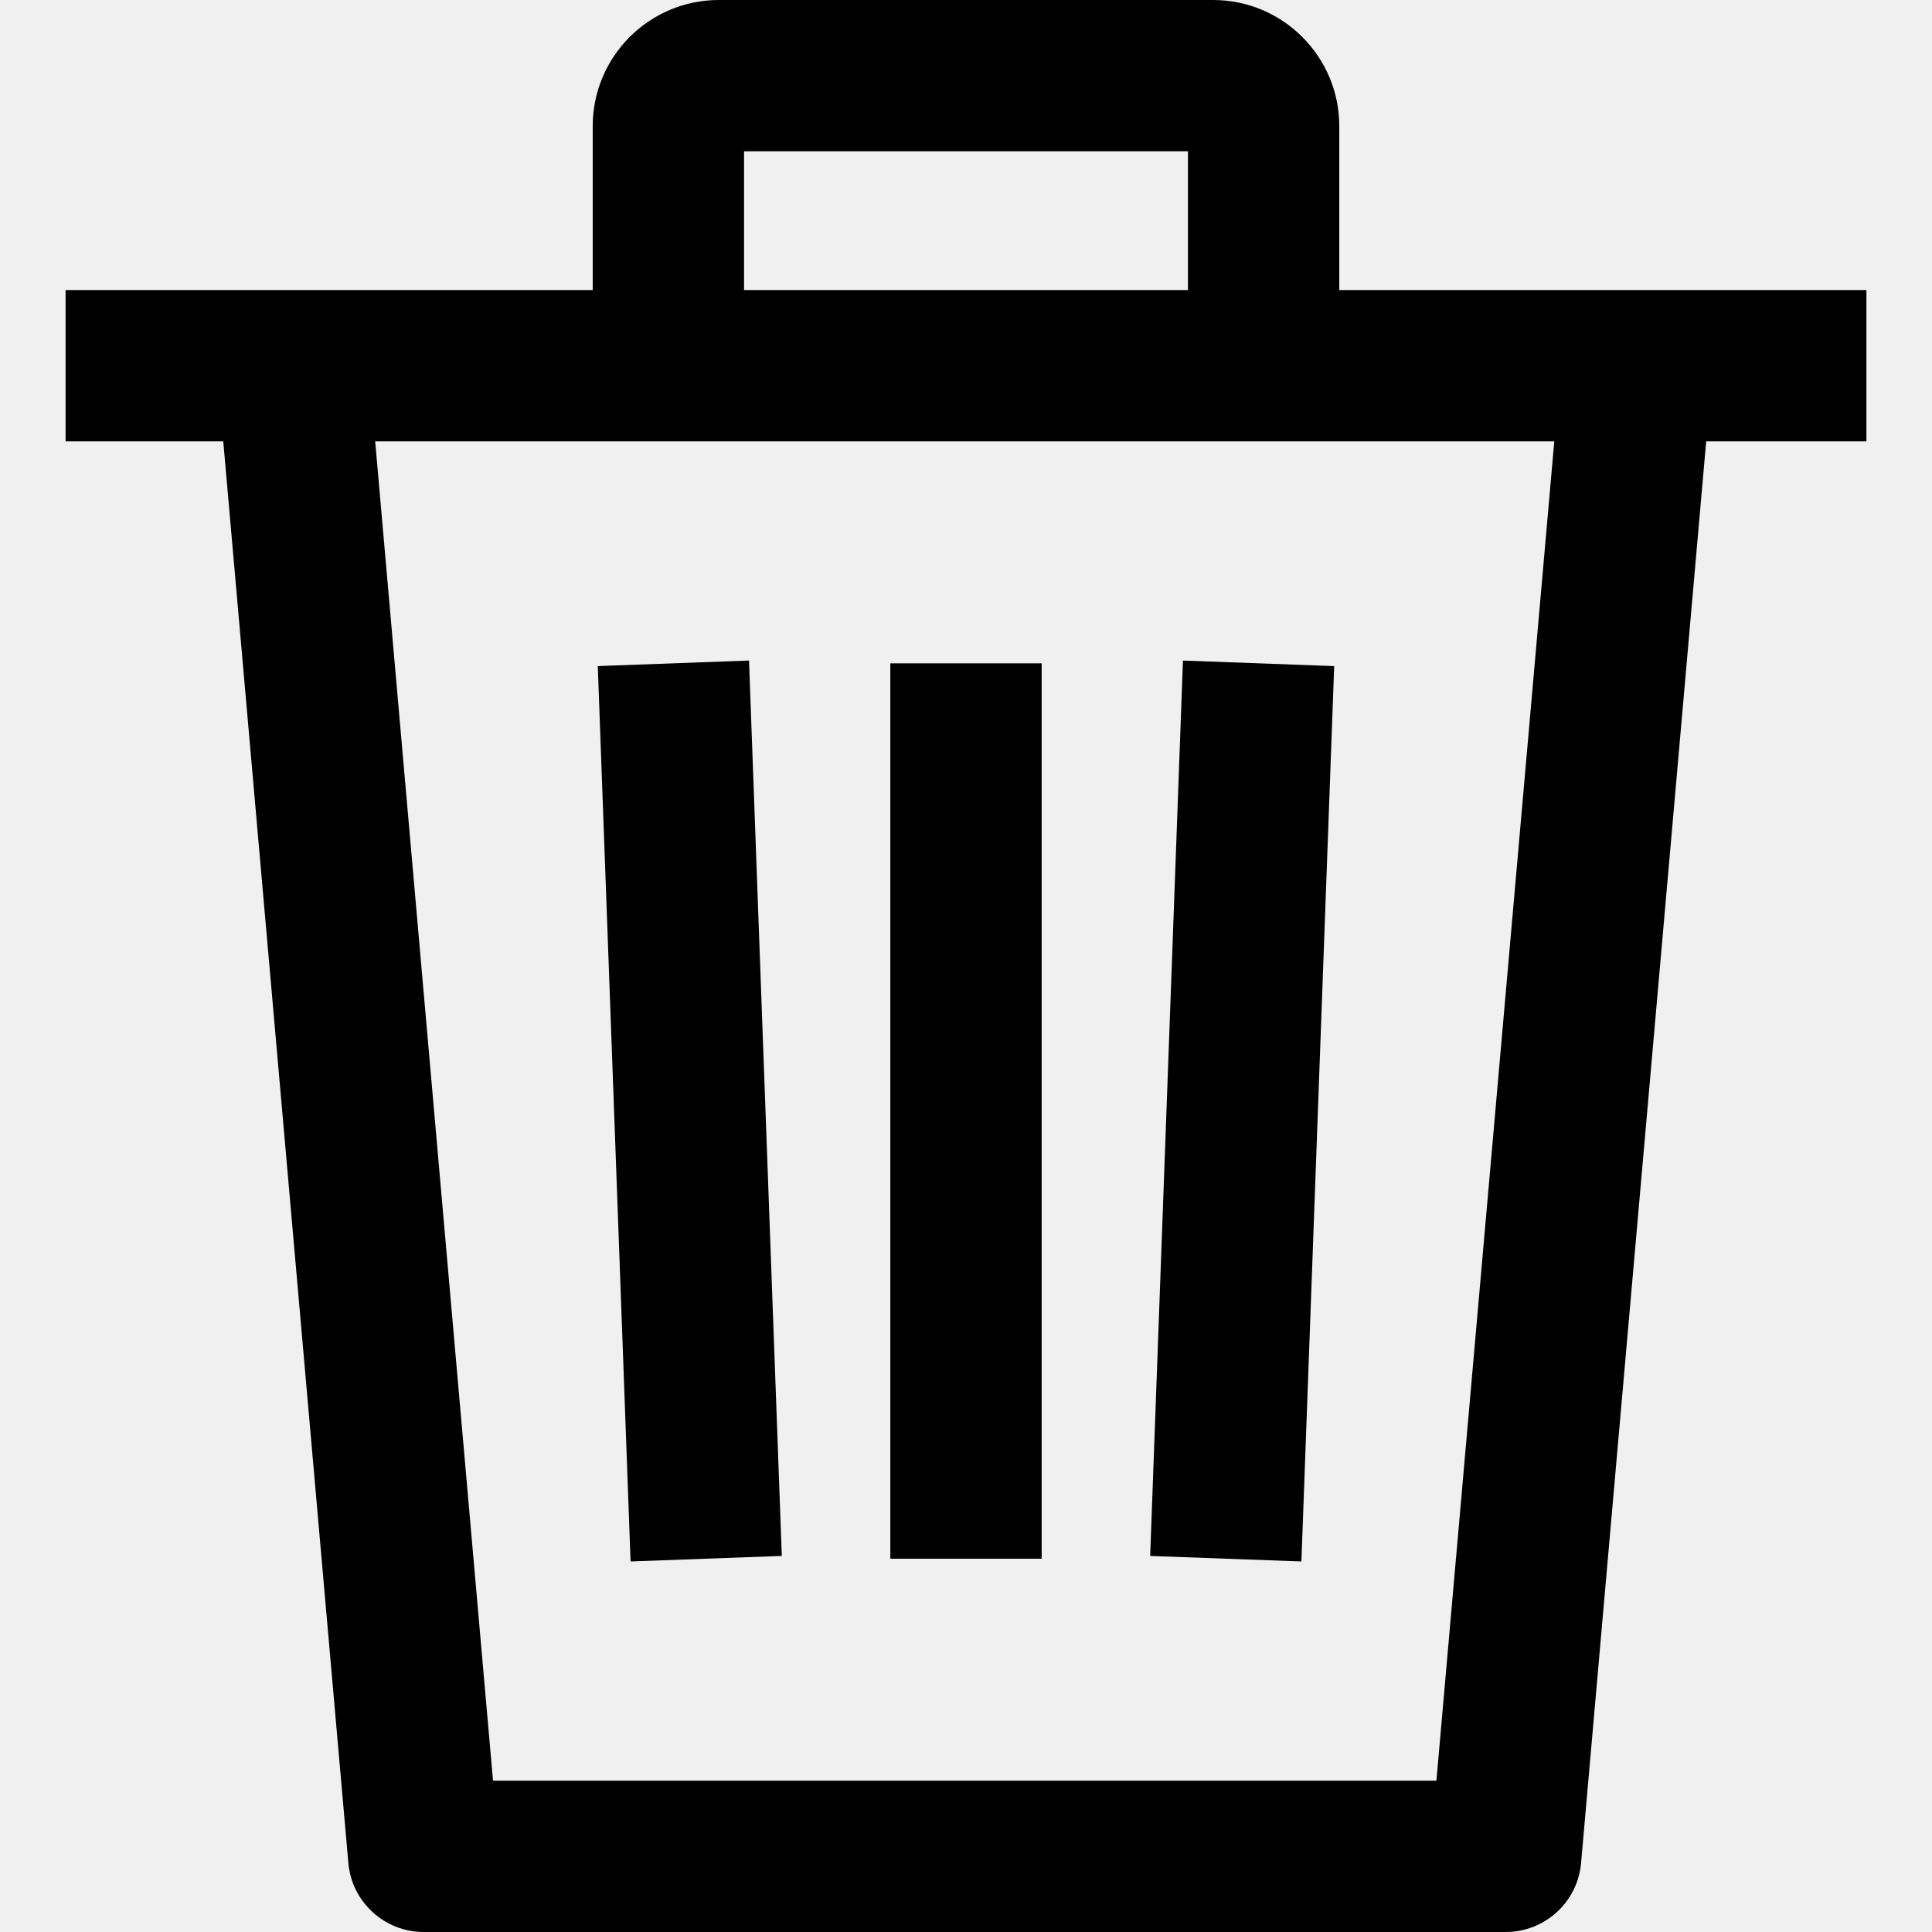
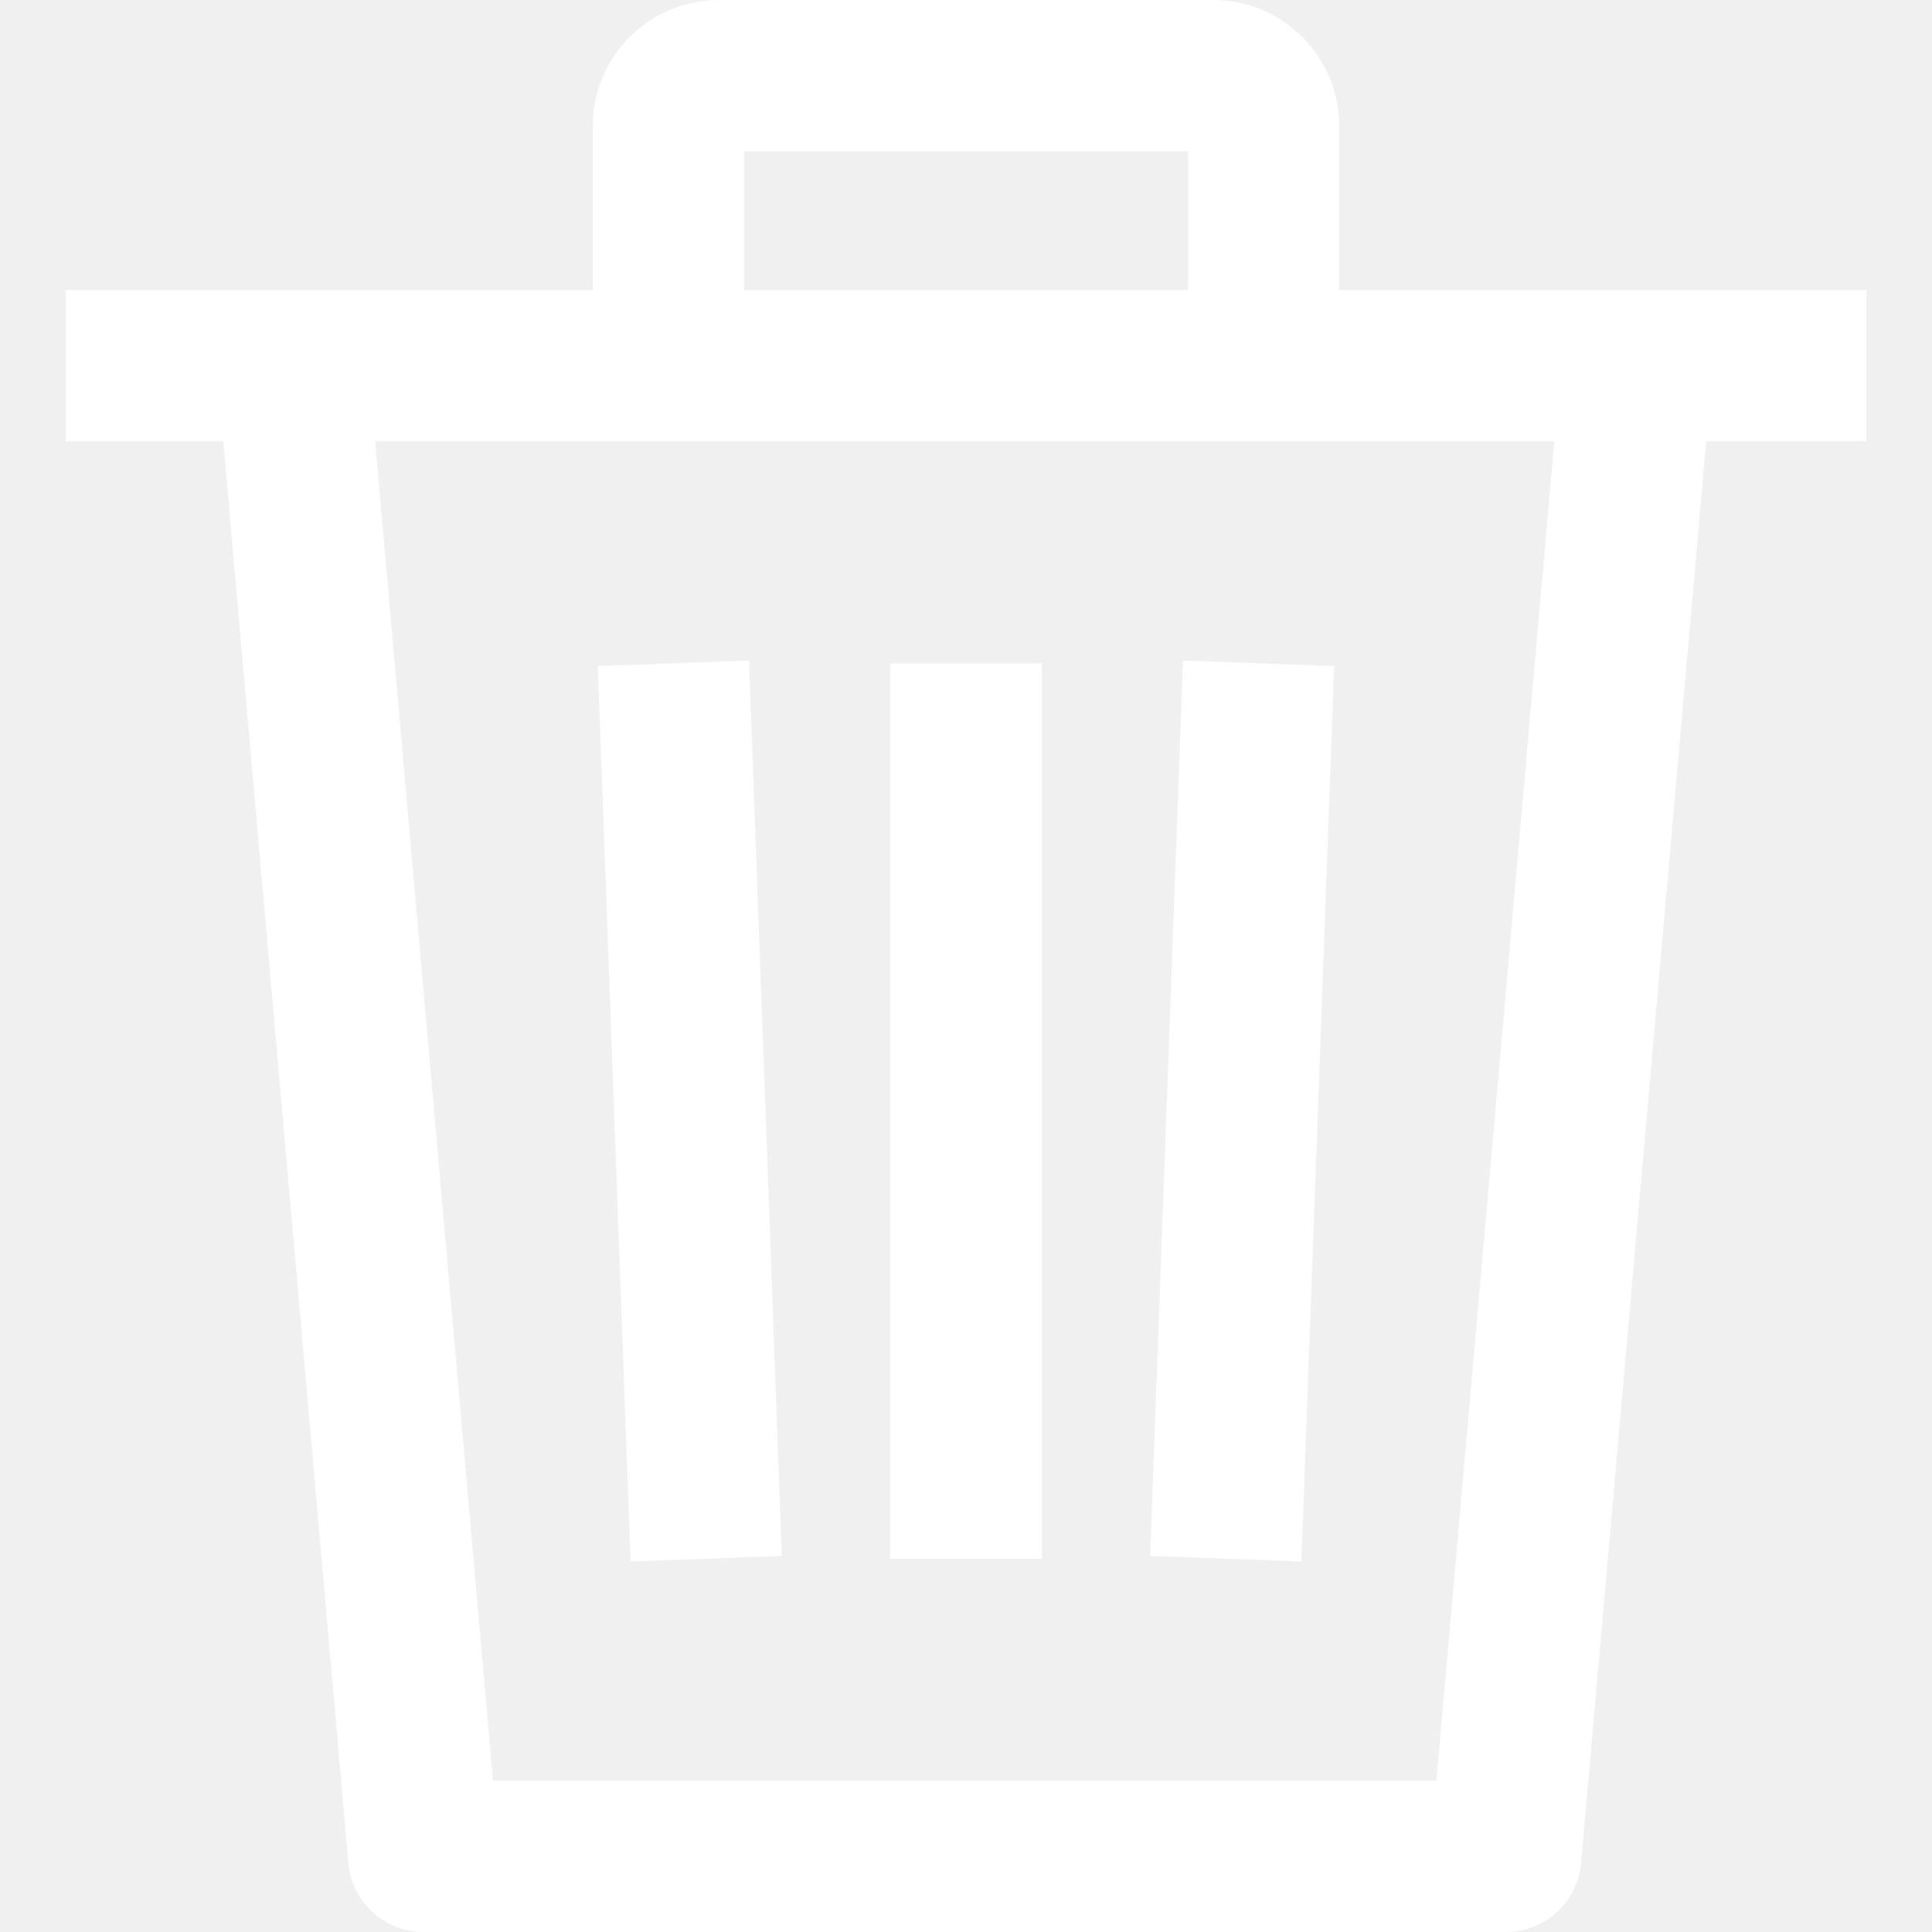
- <svg xmlns="http://www.w3.org/2000/svg" version="1.1" id="Capa_1" x="0px" y="0px" viewBox="0 0 512 512" style="enable-background:new 0 0 512 512;" xml:space="preserve">
+ <svg xmlns="http://www.w3.org/2000/svg" version="1.1" id="Capa_1" x="0px" y="0px" viewBox="0 0 512 512" style="enable-background:new 0 0 512 512;" xml:space="preserve" fill="#ffffff">
  <g>
    <g>
      <g>
        <polygon points="353.574,176.526 313.496,175.056 304.807,412.34 344.885,413.804    " />
        <rect x="235.948" y="175.791" width="40.104" height="237.285" />
        <polygon points="207.186,412.334 198.497,175.049 158.419,176.52 167.109,413.804    " />
        <path d="M17.379,76.867v40.104h41.789L92.32,493.706C93.229,504.059,101.899,512,112.292,512h286.74     c10.394,0,19.07-7.947,19.972-18.301l33.153-376.728h42.464V76.867H17.379z M380.665,471.896H130.654L99.426,116.971h312.474     L380.665,471.896z" />
      </g>
    </g>
  </g>
  <g>
    <g>
      <path d="M321.504,0H190.496c-18.428,0-33.42,14.992-33.42,33.42v63.499h40.104V40.104h117.64v56.815h40.104V33.42    C354.924,14.992,339.932,0,321.504,0z" />
    </g>
  </g>
  <g>
</g>
  <g>
</g>
  <g>
</g>
  <g>
</g>
  <g>
</g>
  <g>
</g>
  <g>
</g>
  <g>
</g>
  <g>
</g>
  <g>
</g>
  <g>
</g>
  <g>
</g>
  <g>
</g>
  <g>
</g>
  <g>
</g>
</svg>
